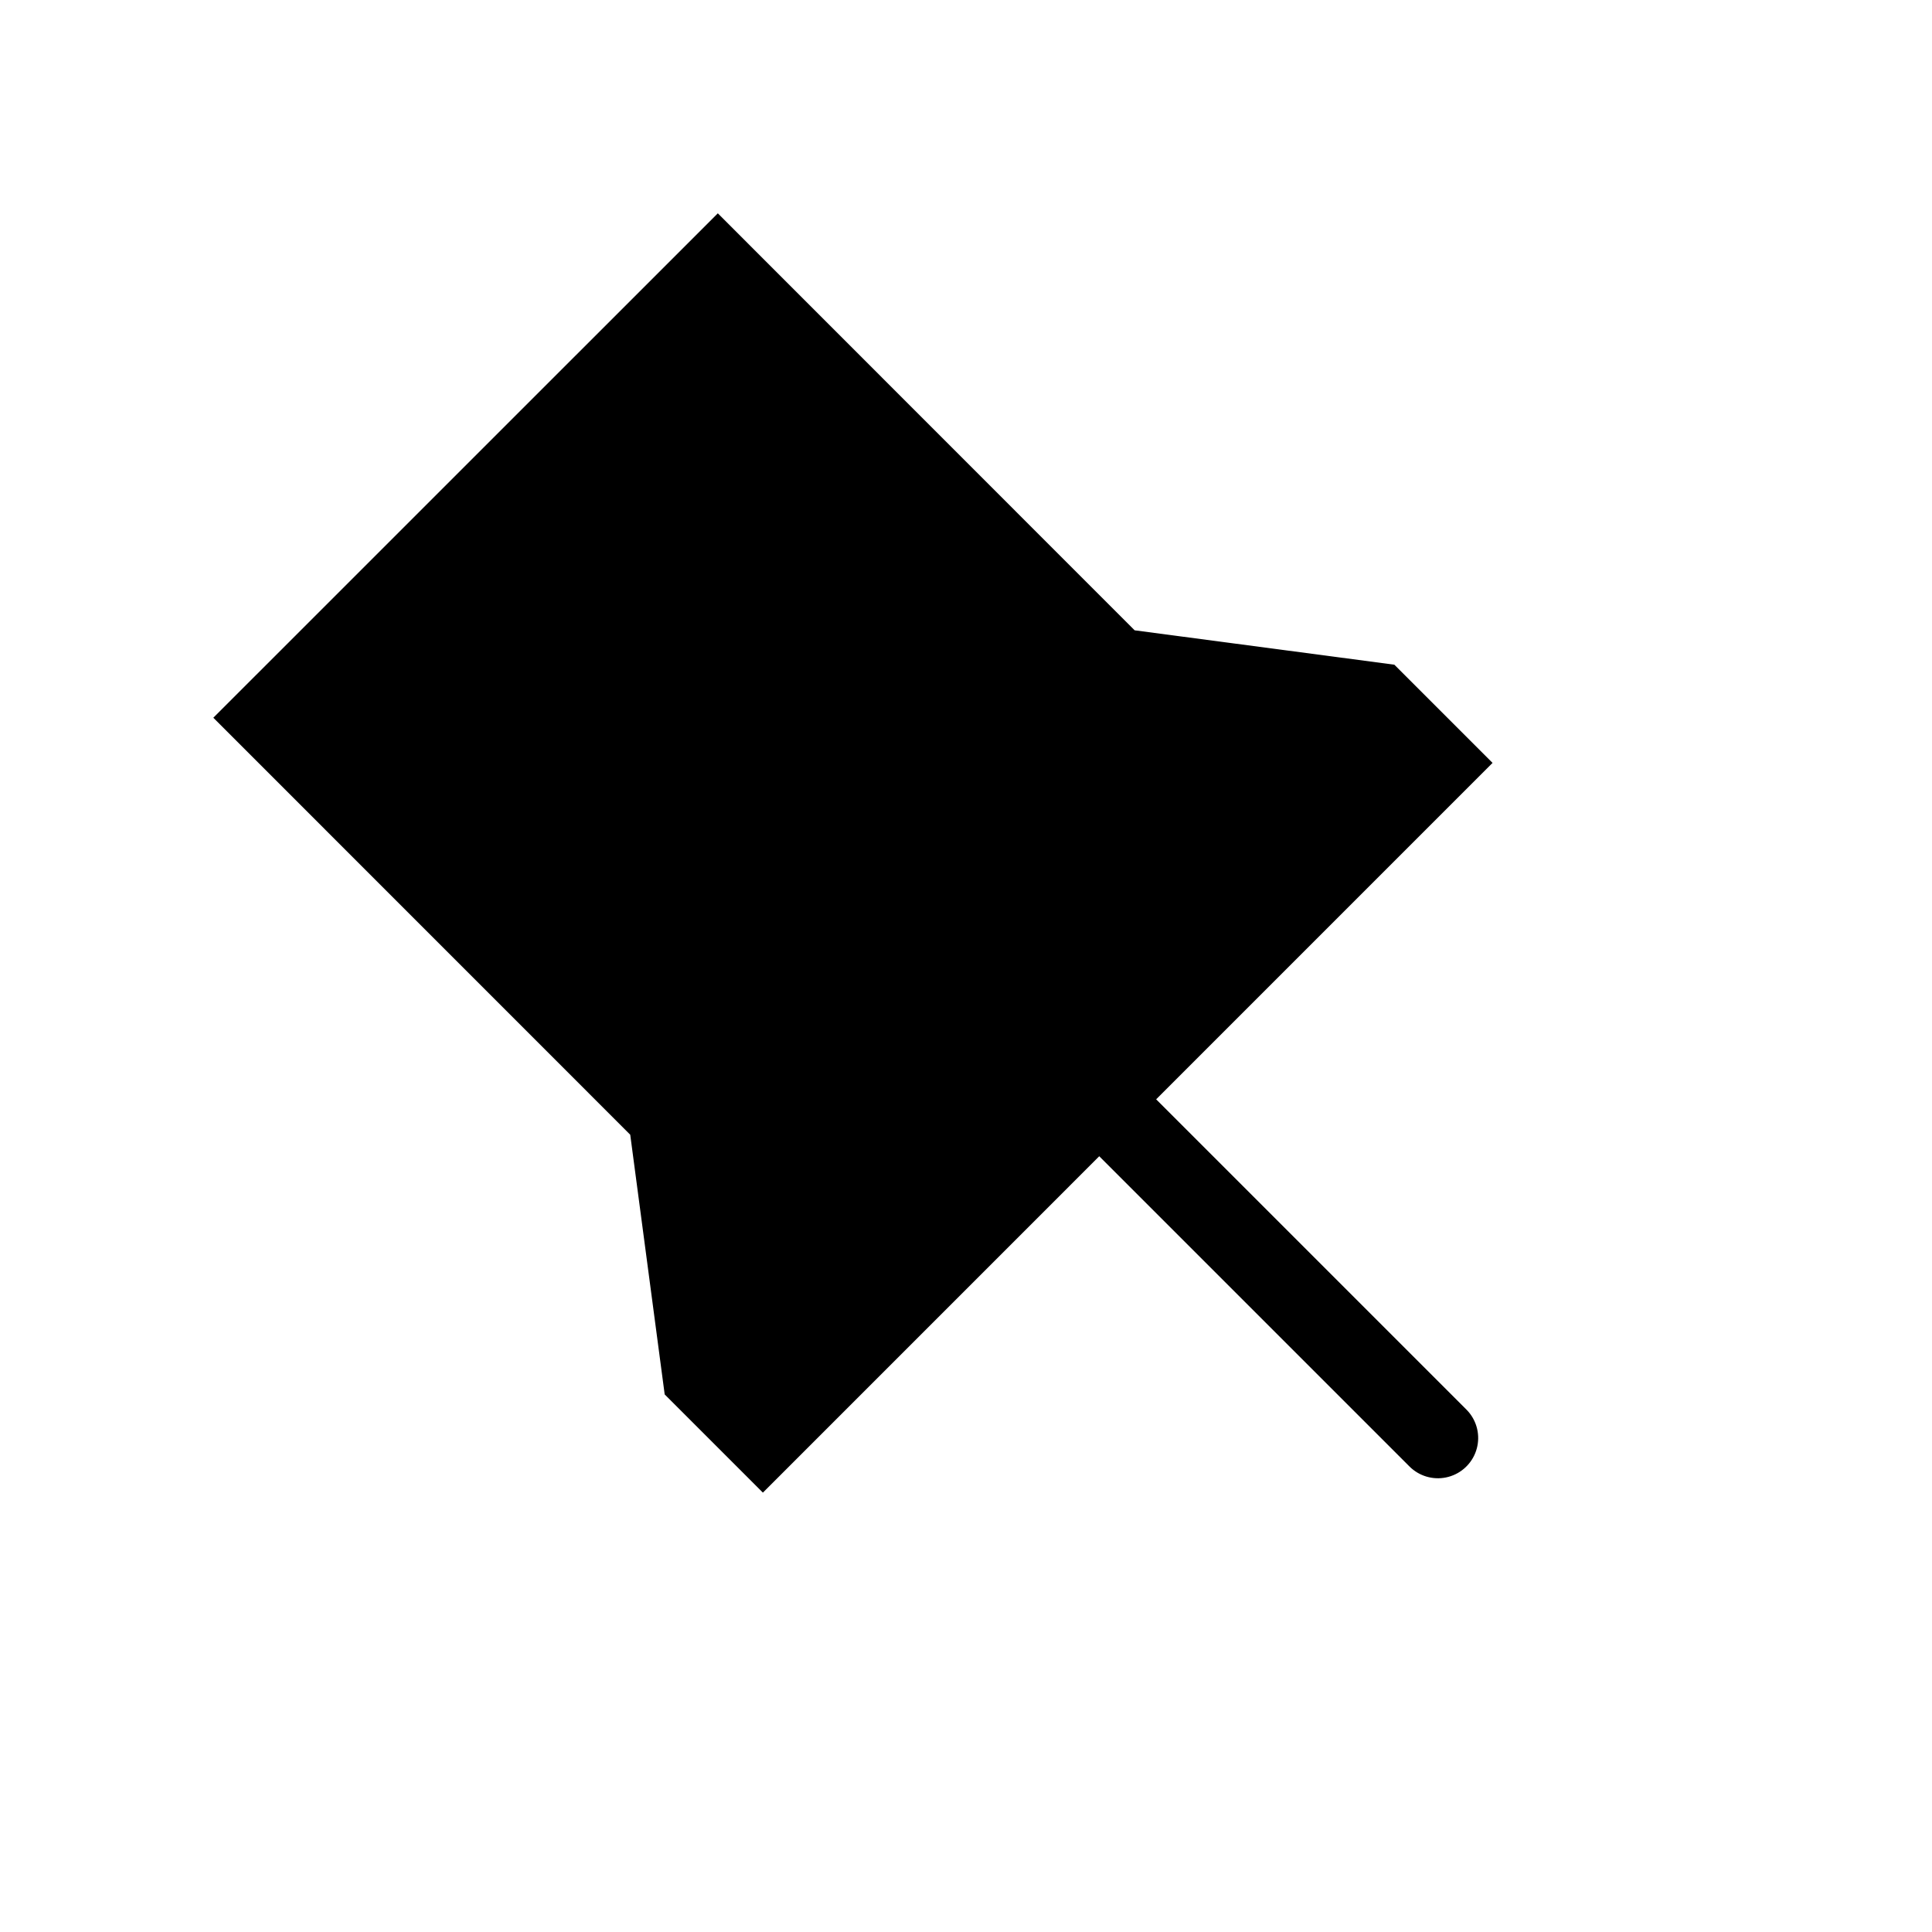
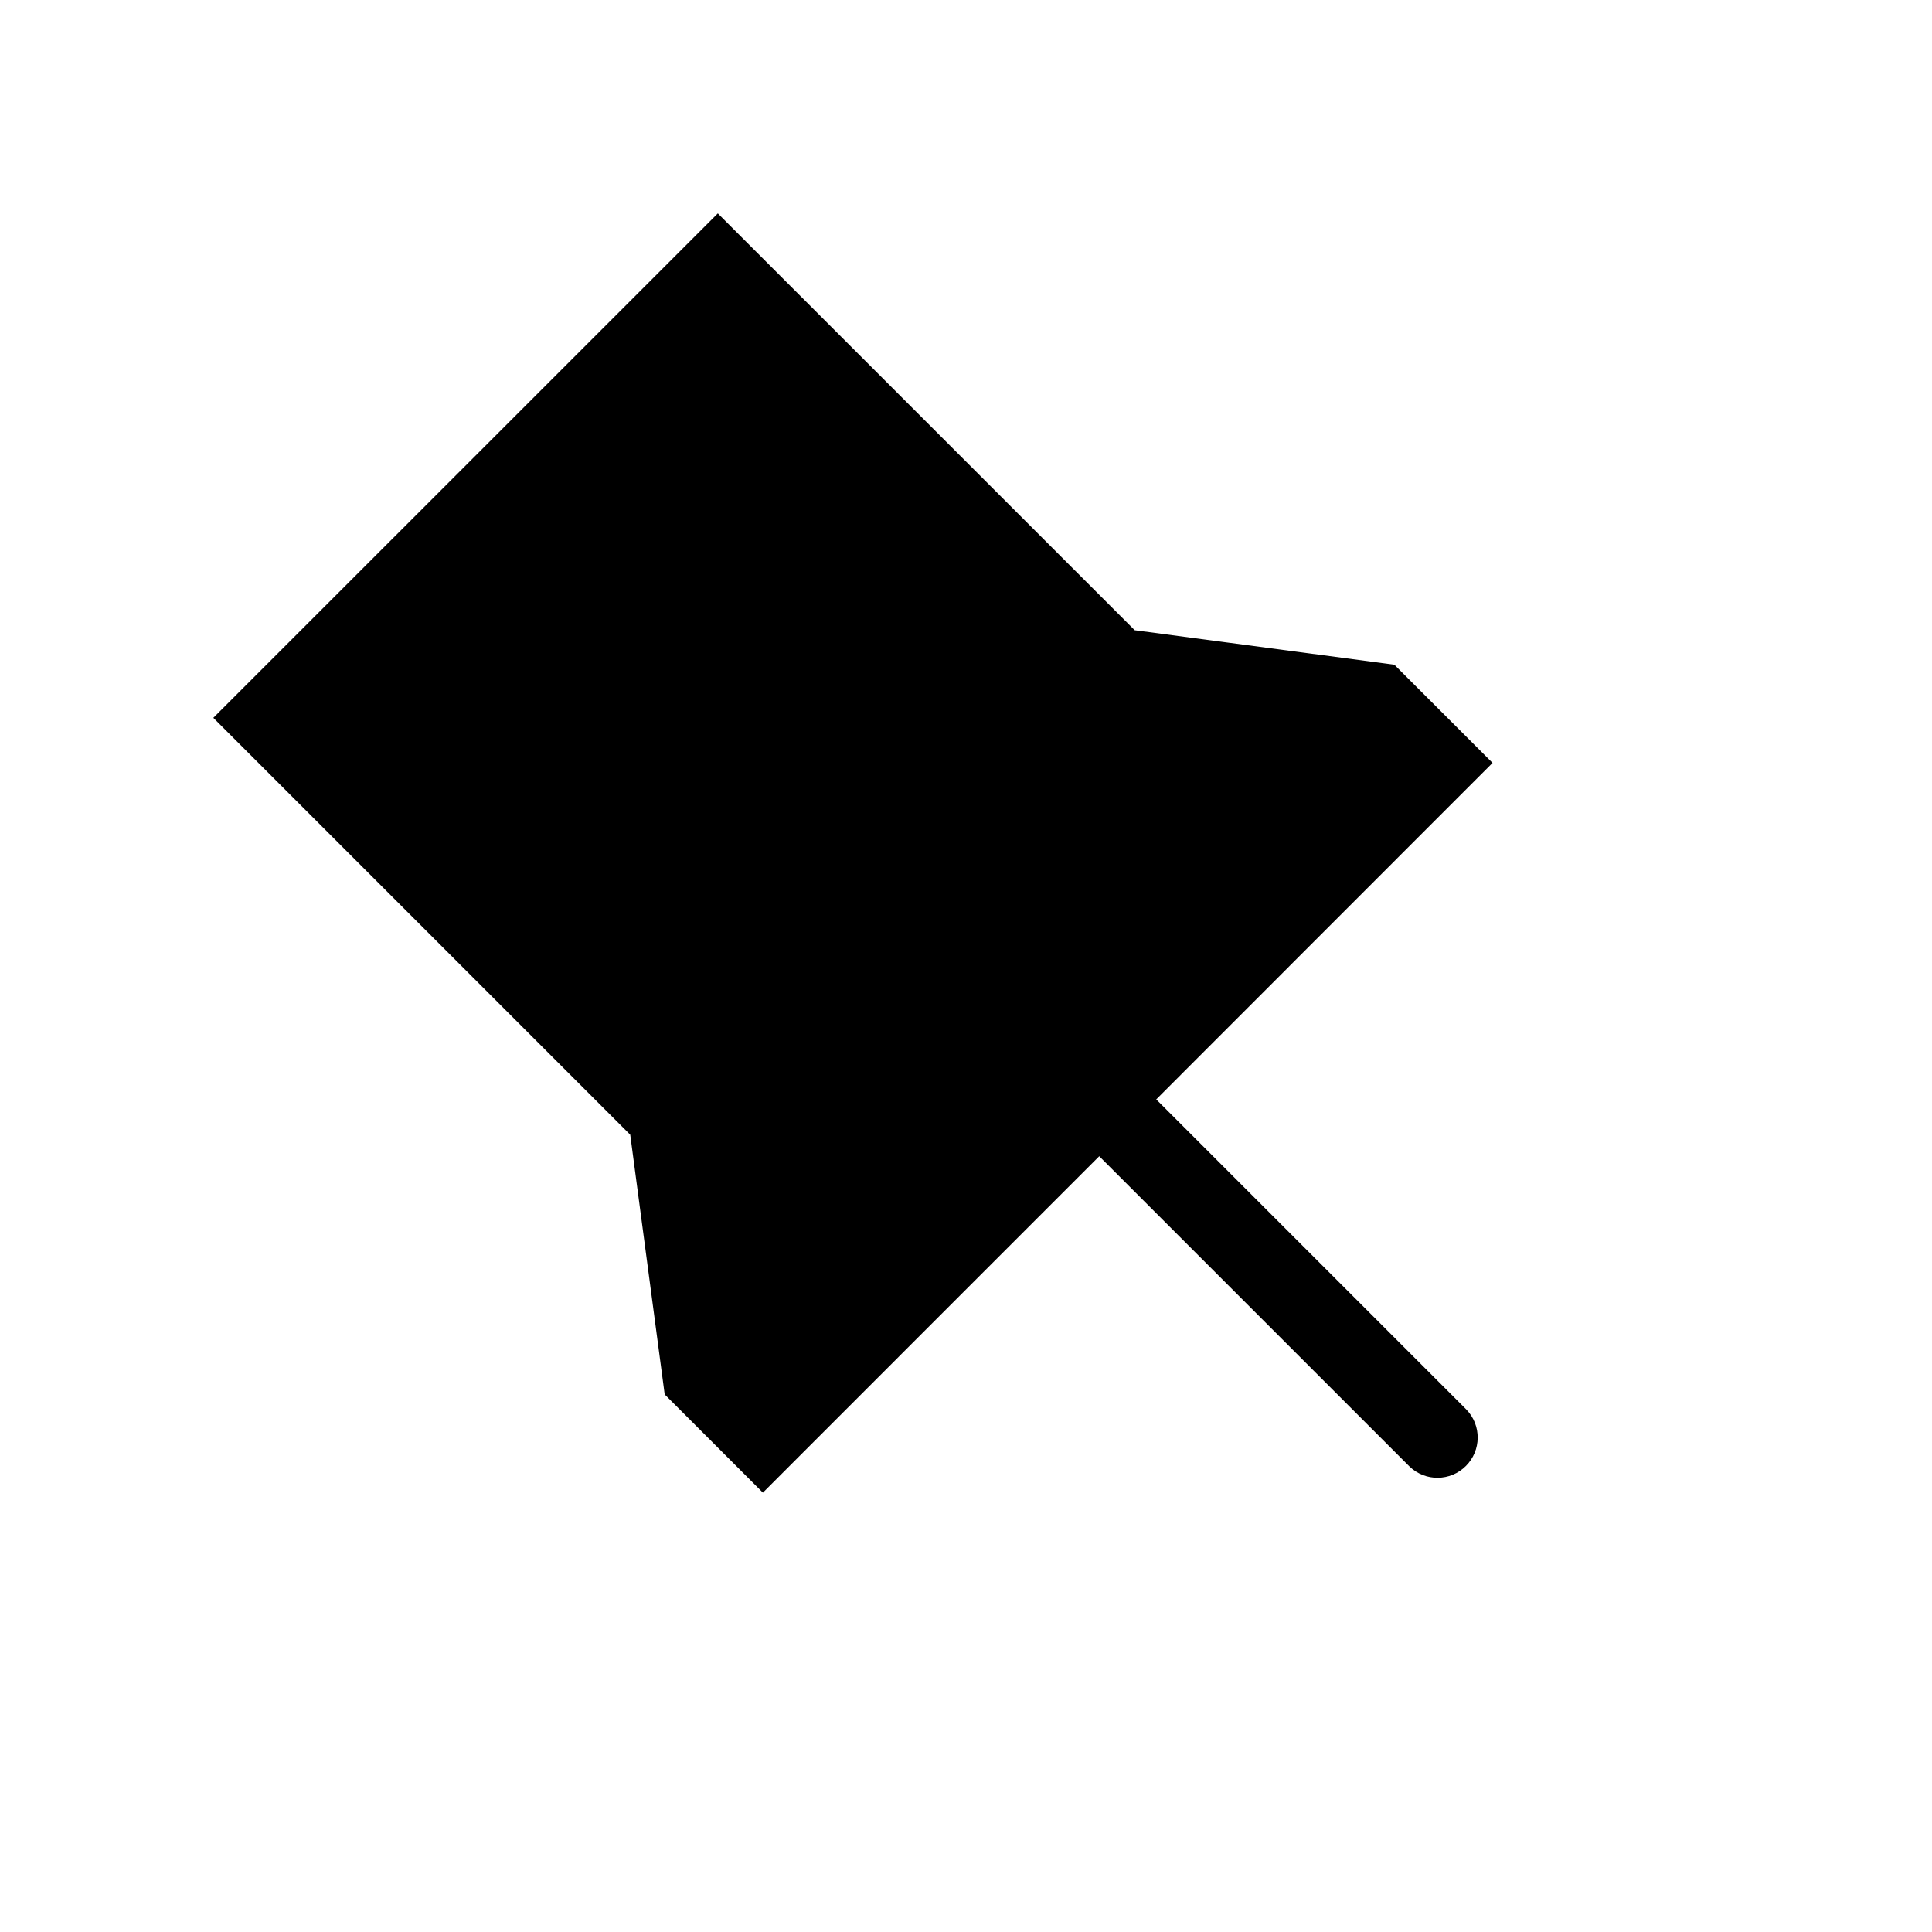
- <svg xmlns="http://www.w3.org/2000/svg" xml:space="preserve" style="fill-rule:evenodd;clip-rule:evenodd;stroke-linecap:round;stroke-linejoin:round;stroke-miterlimit:1.5" viewBox="0 0 24 24">
-   <path d="m8.917 2.65 5.178 5.18 3.226.427 1.22 1.22-9.064 9.065-1.22-1.22-.428-3.226-5.179-5.18z" />
-   <path d="M204.27 76.008v5.449" style="fill:none;stroke:#000;stroke-width:1px" transform="rotate(-45 34.302 274.674)" />
+ <svg xmlns="http://www.w3.org/2000/svg" xml:space="preserve" style="fill-rule:evenodd;clip-rule:evenodd;stroke-linejoin:round;stroke-miterlimit:2" viewBox="0 0 24 24">
+   <path d="m13.655 14.363-4.178 4.179-1.22-1.22-.428-3.226L2.65 8.917l6.267-6.266 5.179 5.178 3.225.428 1.22 1.22-4.178 4.18 3.853 3.853a.5.5 0 0 1-.707.707z" />
</svg>
